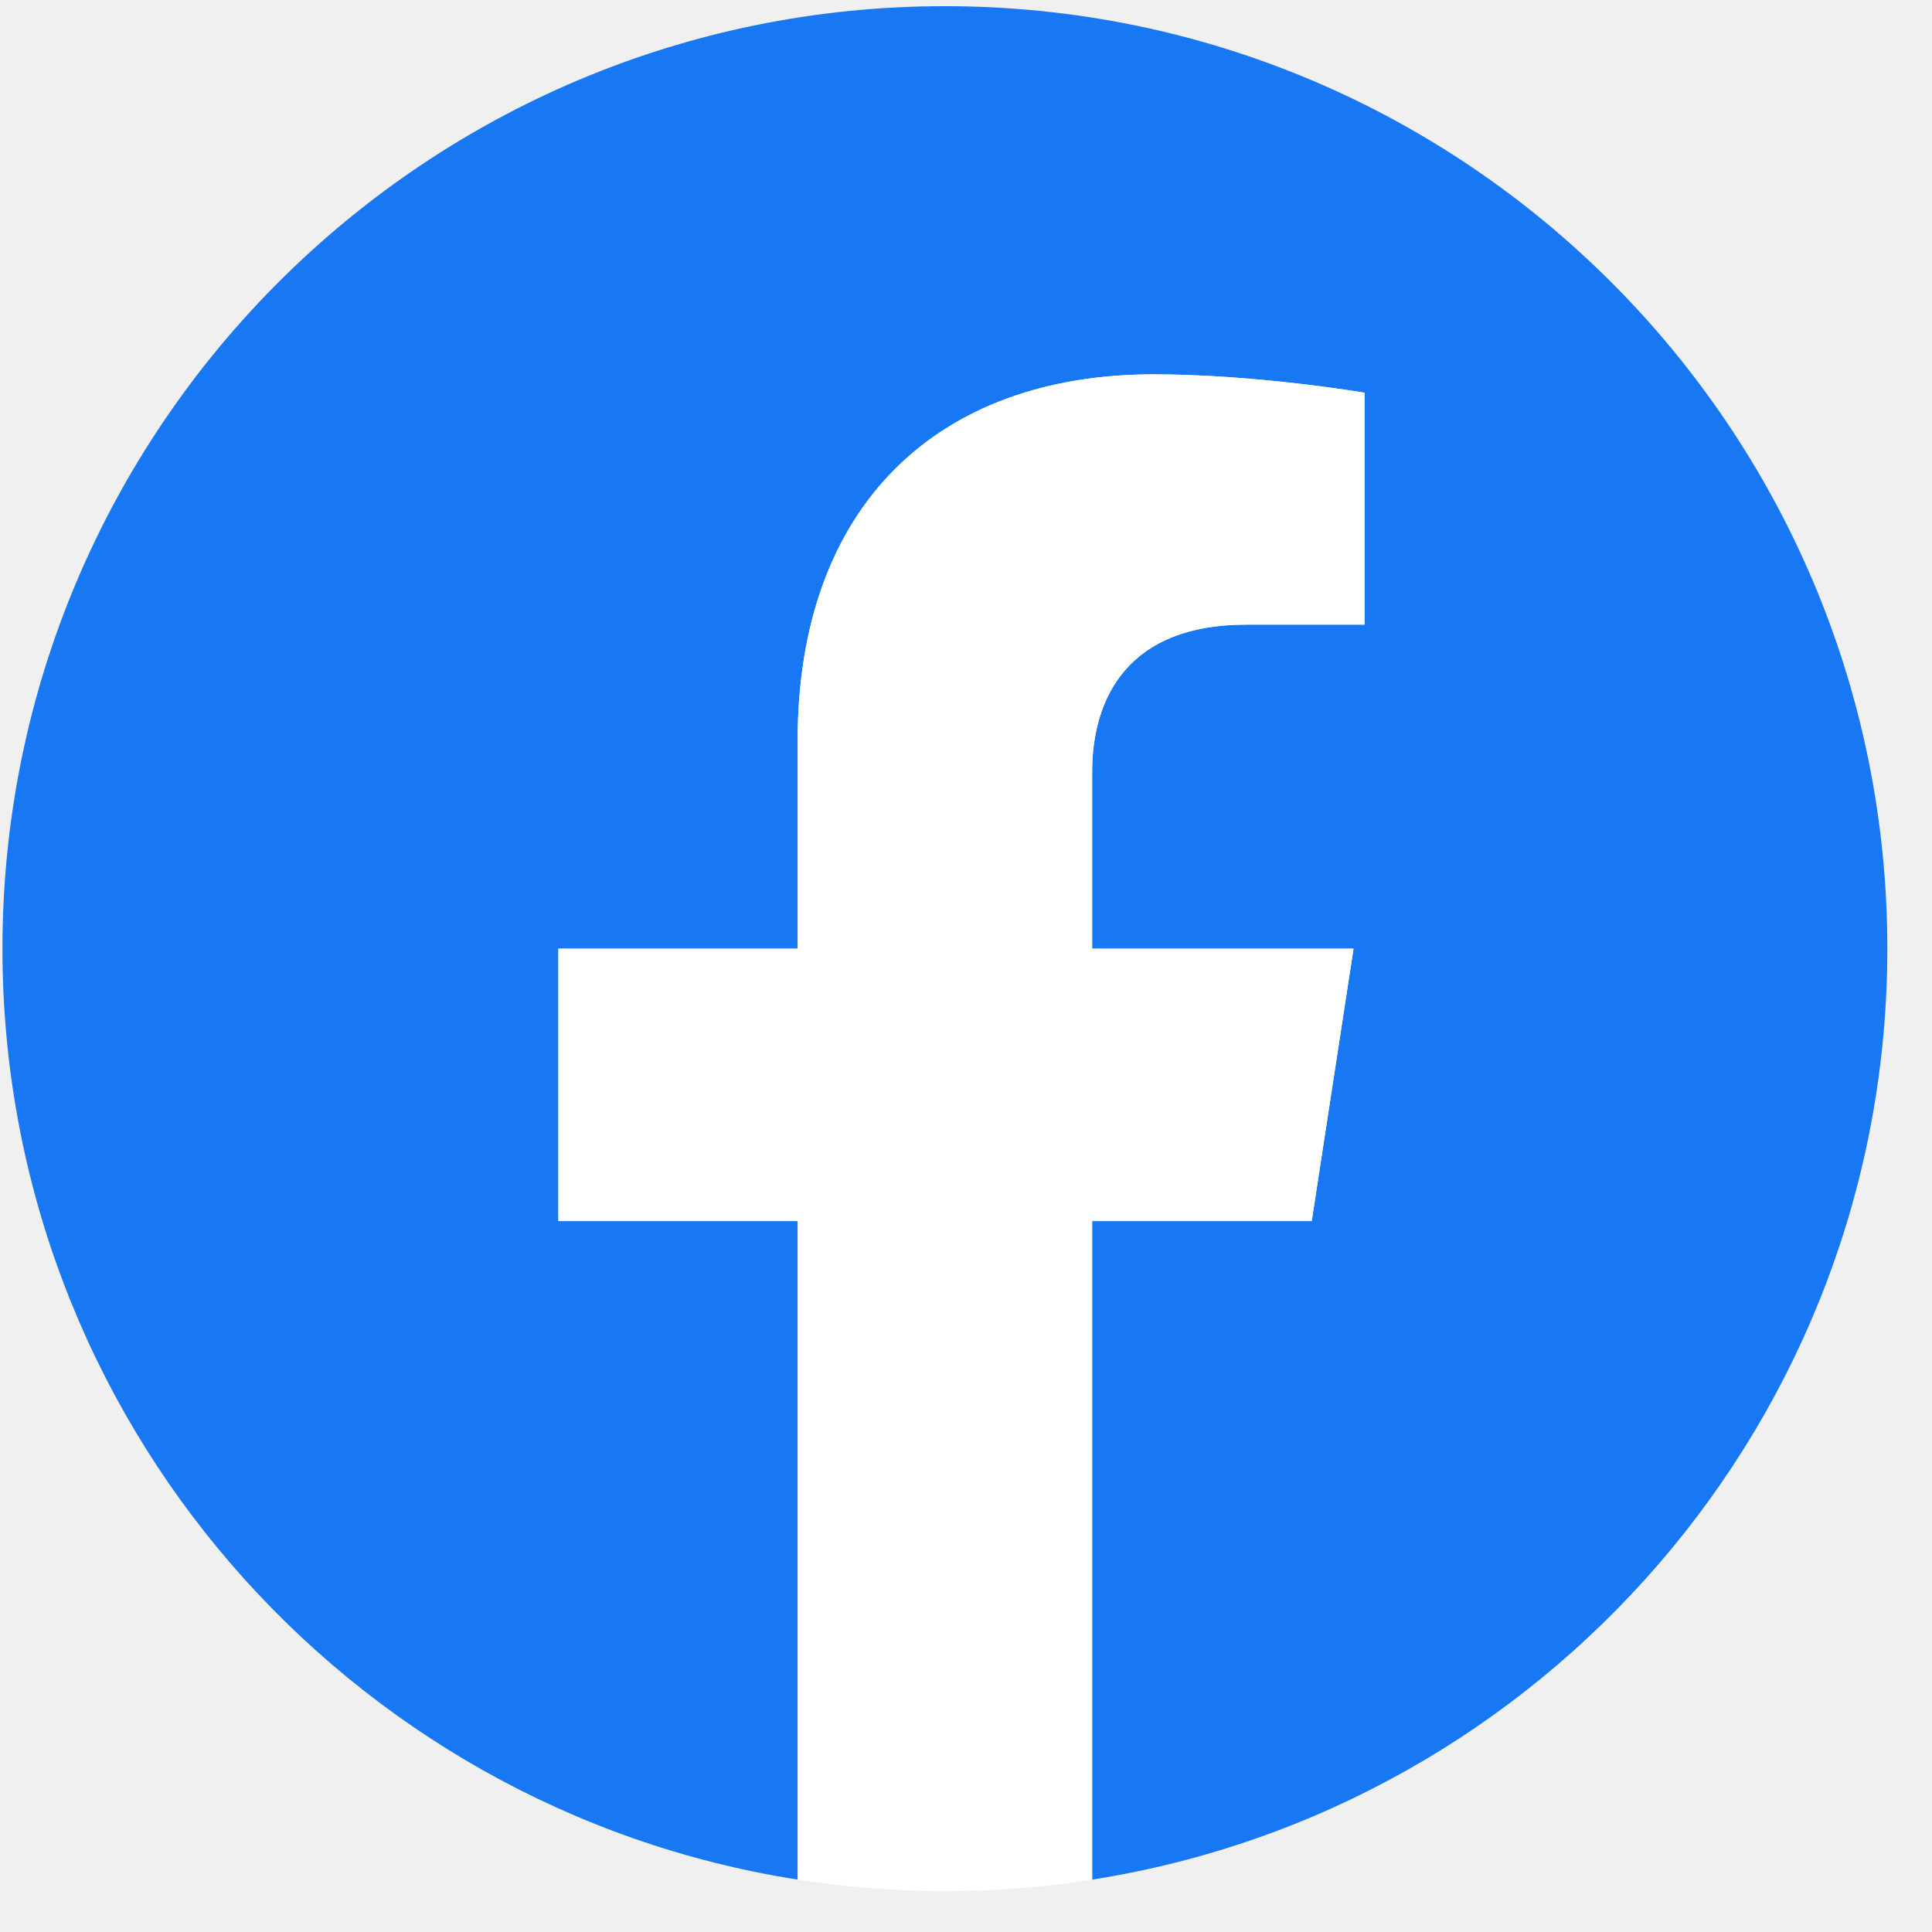
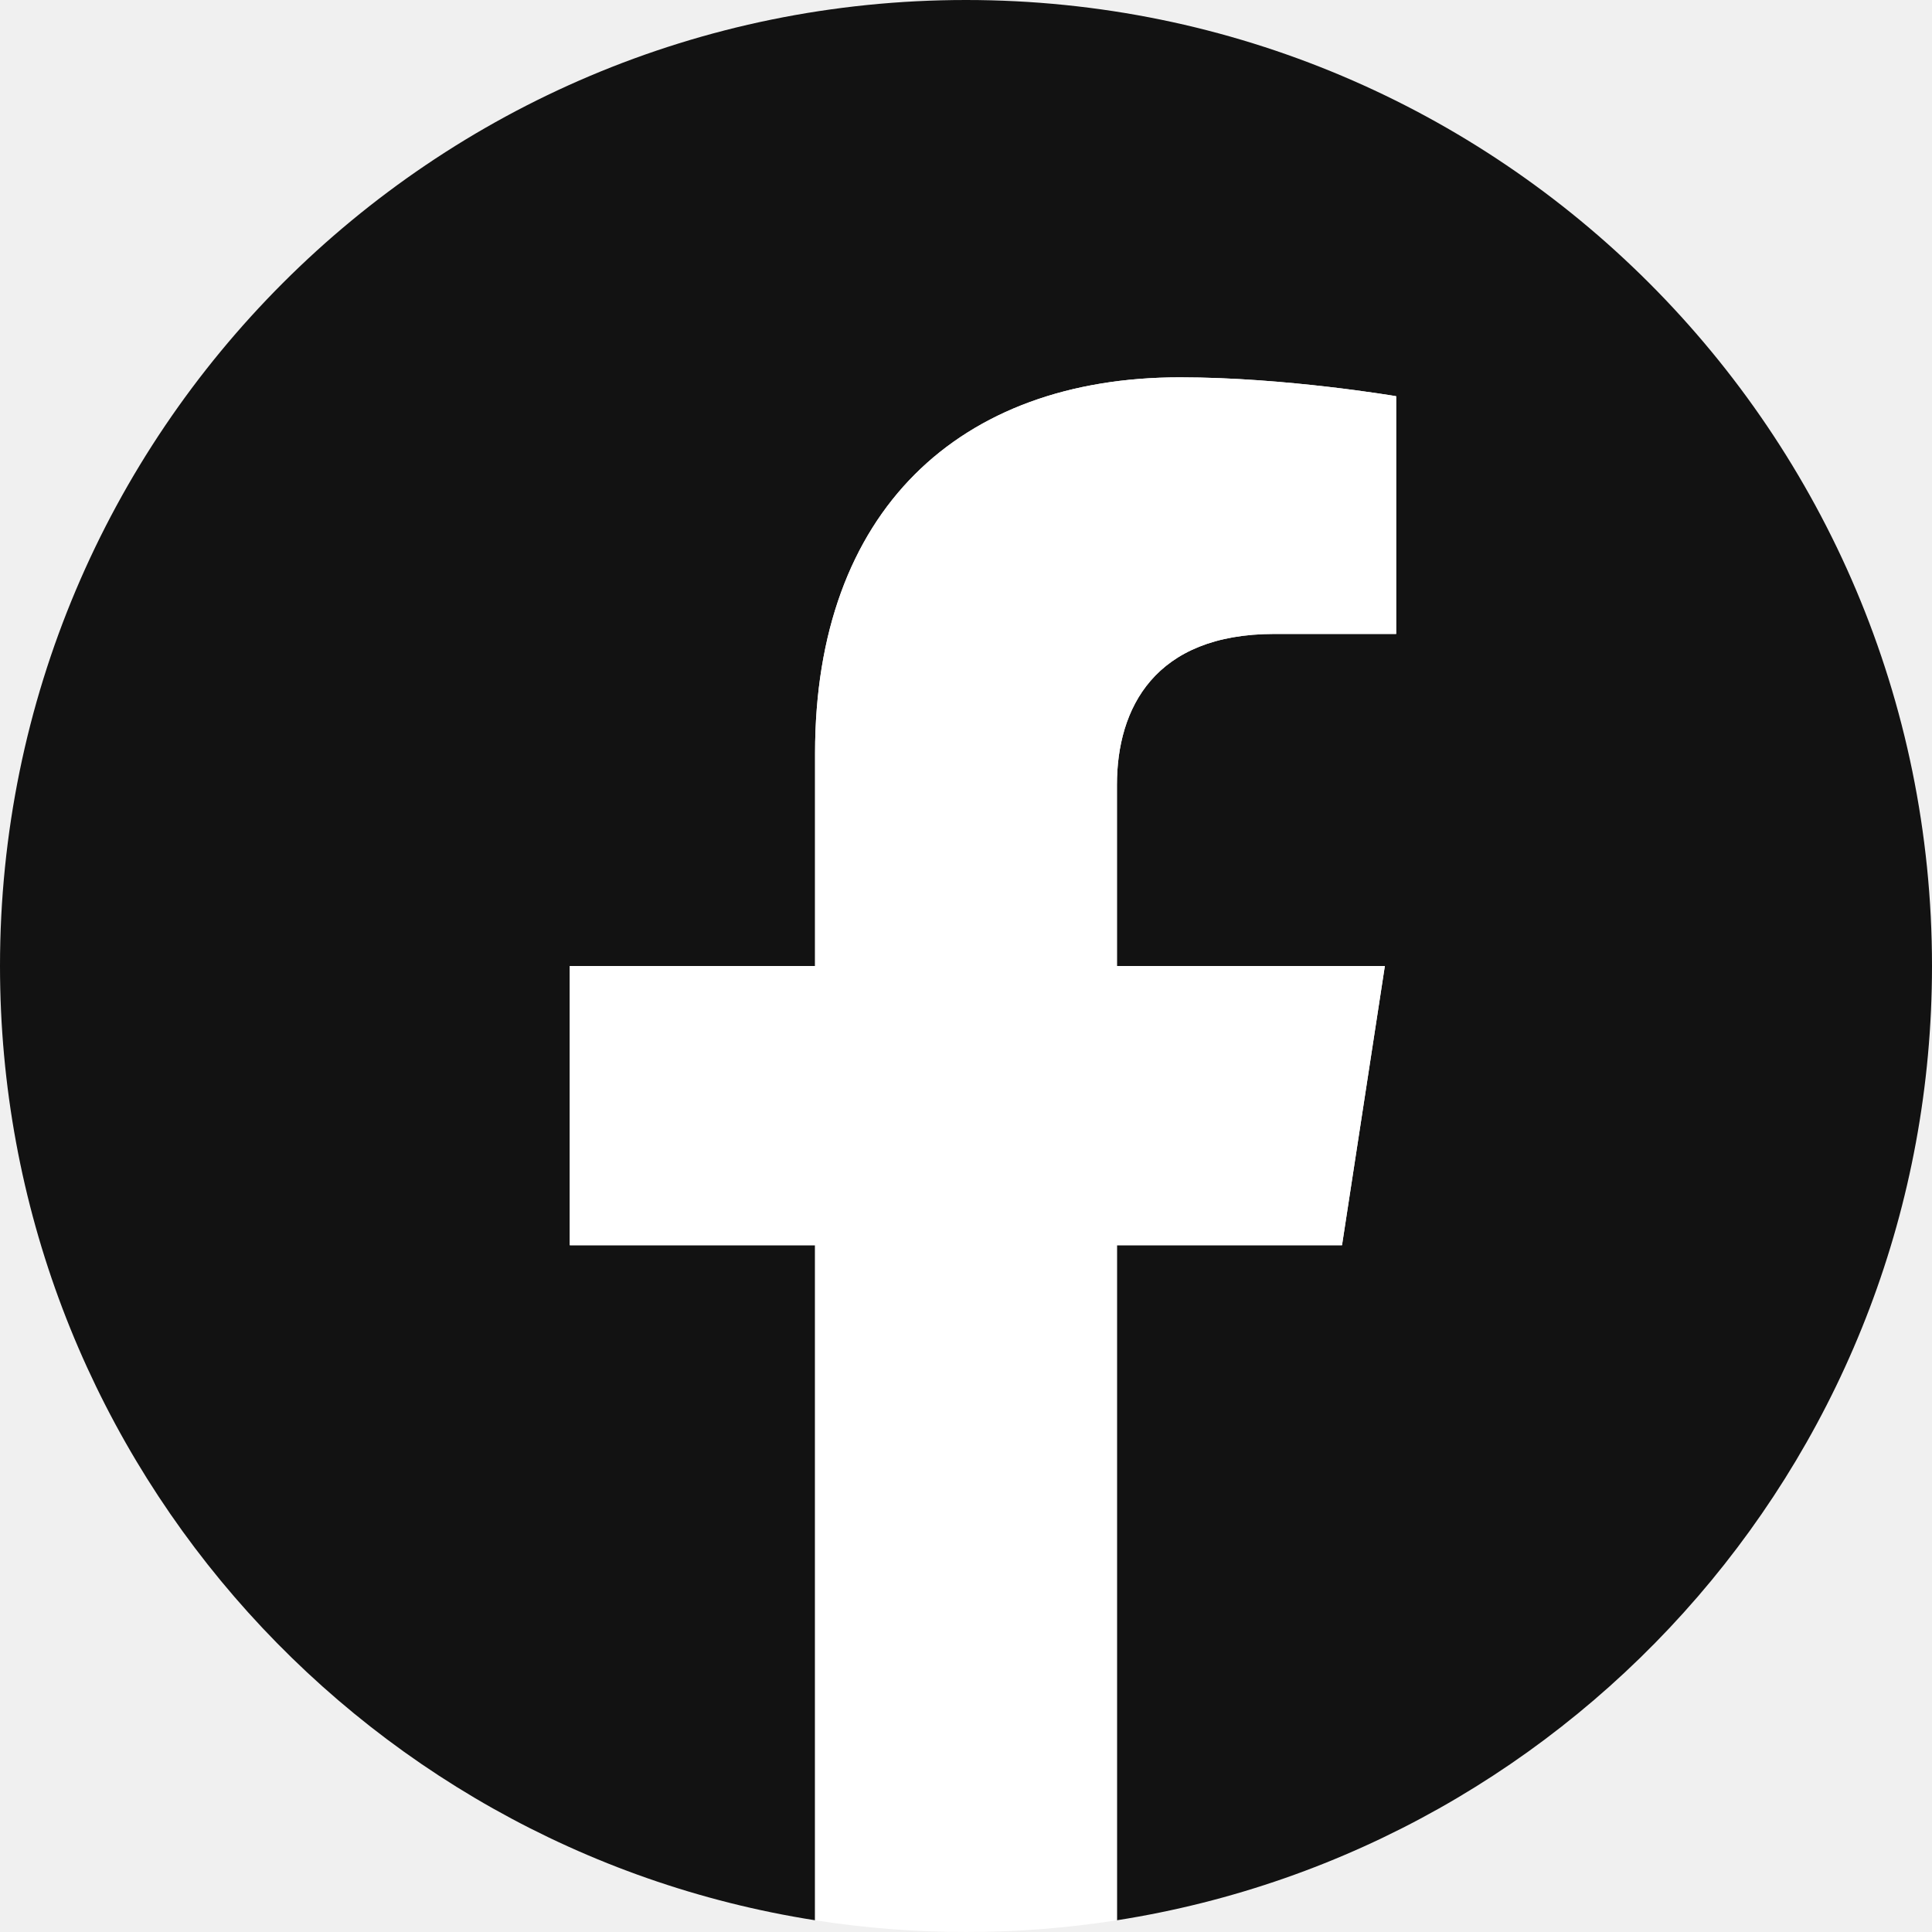
- <svg xmlns="http://www.w3.org/2000/svg" width="41" height="41" viewBox="0 0 41 41" fill="none">
+ <svg xmlns="http://www.w3.org/2000/svg" width="40" height="40" viewBox="0 0 40 40" fill="none">
  <g id="logos:facebook">
-     <path id="Vector" d="M40.052 20.131C40.052 9.086 31.097 0.131 20.052 0.131C9.006 0.131 0.052 9.085 0.052 20.131C0.052 30.114 7.366 38.388 16.927 39.888V25.913H11.849V20.131H16.927V15.725C16.927 10.713 19.913 7.944 24.481 7.944C26.669 7.944 28.958 8.334 28.958 8.334V13.256H26.436C23.951 13.256 23.177 14.798 23.177 16.38V20.131H28.724L27.837 25.913H23.177V39.888C32.738 38.388 40.052 30.114 40.052 20.131Z" fill="#1877F2" />
-     <path id="Vector_2" d="M27.837 25.913L28.724 20.131H23.177V16.38C23.177 14.798 23.952 13.256 26.436 13.256H28.958V8.334C28.958 8.334 26.669 7.944 24.481 7.944C19.913 7.944 16.927 10.713 16.927 15.725V20.131H11.849V25.913H16.927V39.888C17.961 40.05 19.005 40.132 20.052 40.131C21.098 40.132 22.143 40.05 23.177 39.888V25.913H27.837Z" fill="white" />
+     <path id="Vector" d="M40 20C40 8.954 31.046 0 20 0C8.954 0 0 8.954 0 20C0 29.983 7.314 38.257 16.875 39.757V25.781H11.797V20H16.875V15.594C16.875 10.581 19.861 7.812 24.429 7.812C26.617 7.812 28.906 8.203 28.906 8.203V13.125H26.384C23.9 13.125 23.125 14.667 23.125 16.248V20H28.672L27.785 25.781H23.125V39.757C32.686 38.257 40 29.983 40 20Z" fill="#121212" />
+     <path id="Vector_2" d="M27.785 25.781L28.672 20H23.125V16.248C23.125 14.667 23.9 13.125 26.384 13.125H28.906V8.203C28.906 8.203 26.617 7.812 24.429 7.812C19.861 7.812 16.875 10.581 16.875 15.594V20H11.797V25.781H16.875V39.757C17.909 39.919 18.954 40 20 40C21.046 40 22.091 39.919 23.125 39.757V25.781H27.785Z" fill="white" />
  </g>
</svg>
